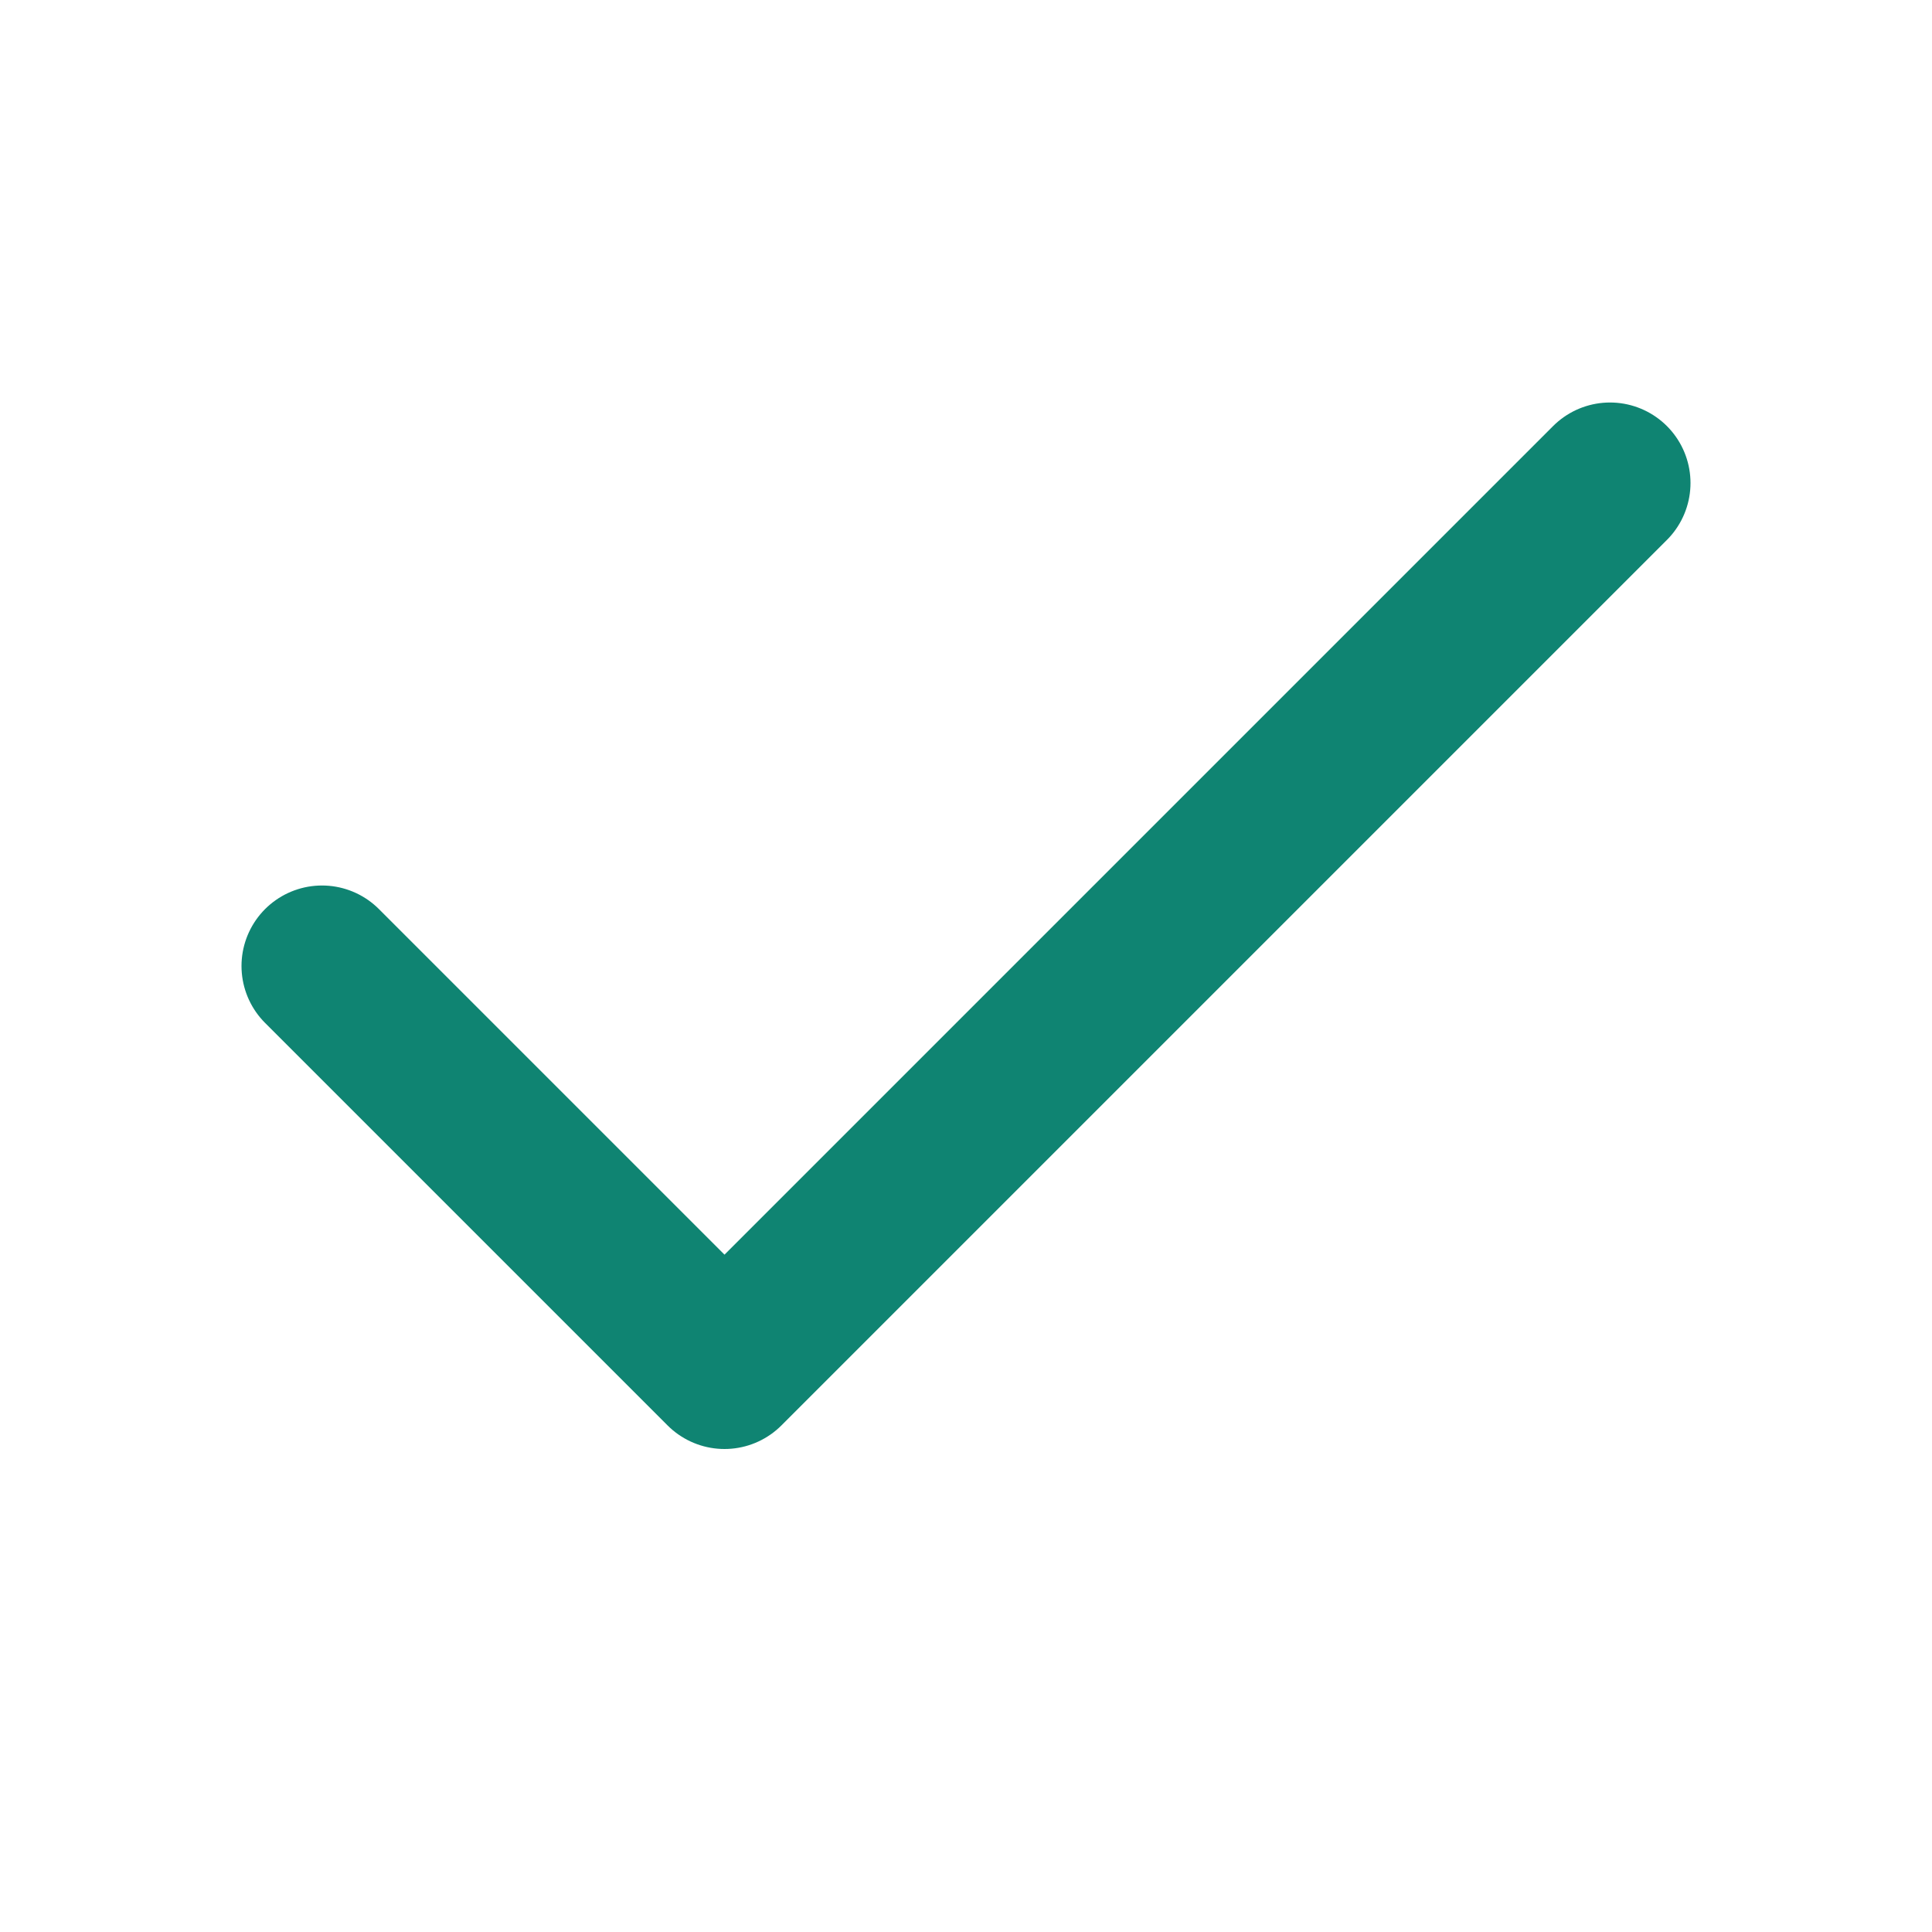
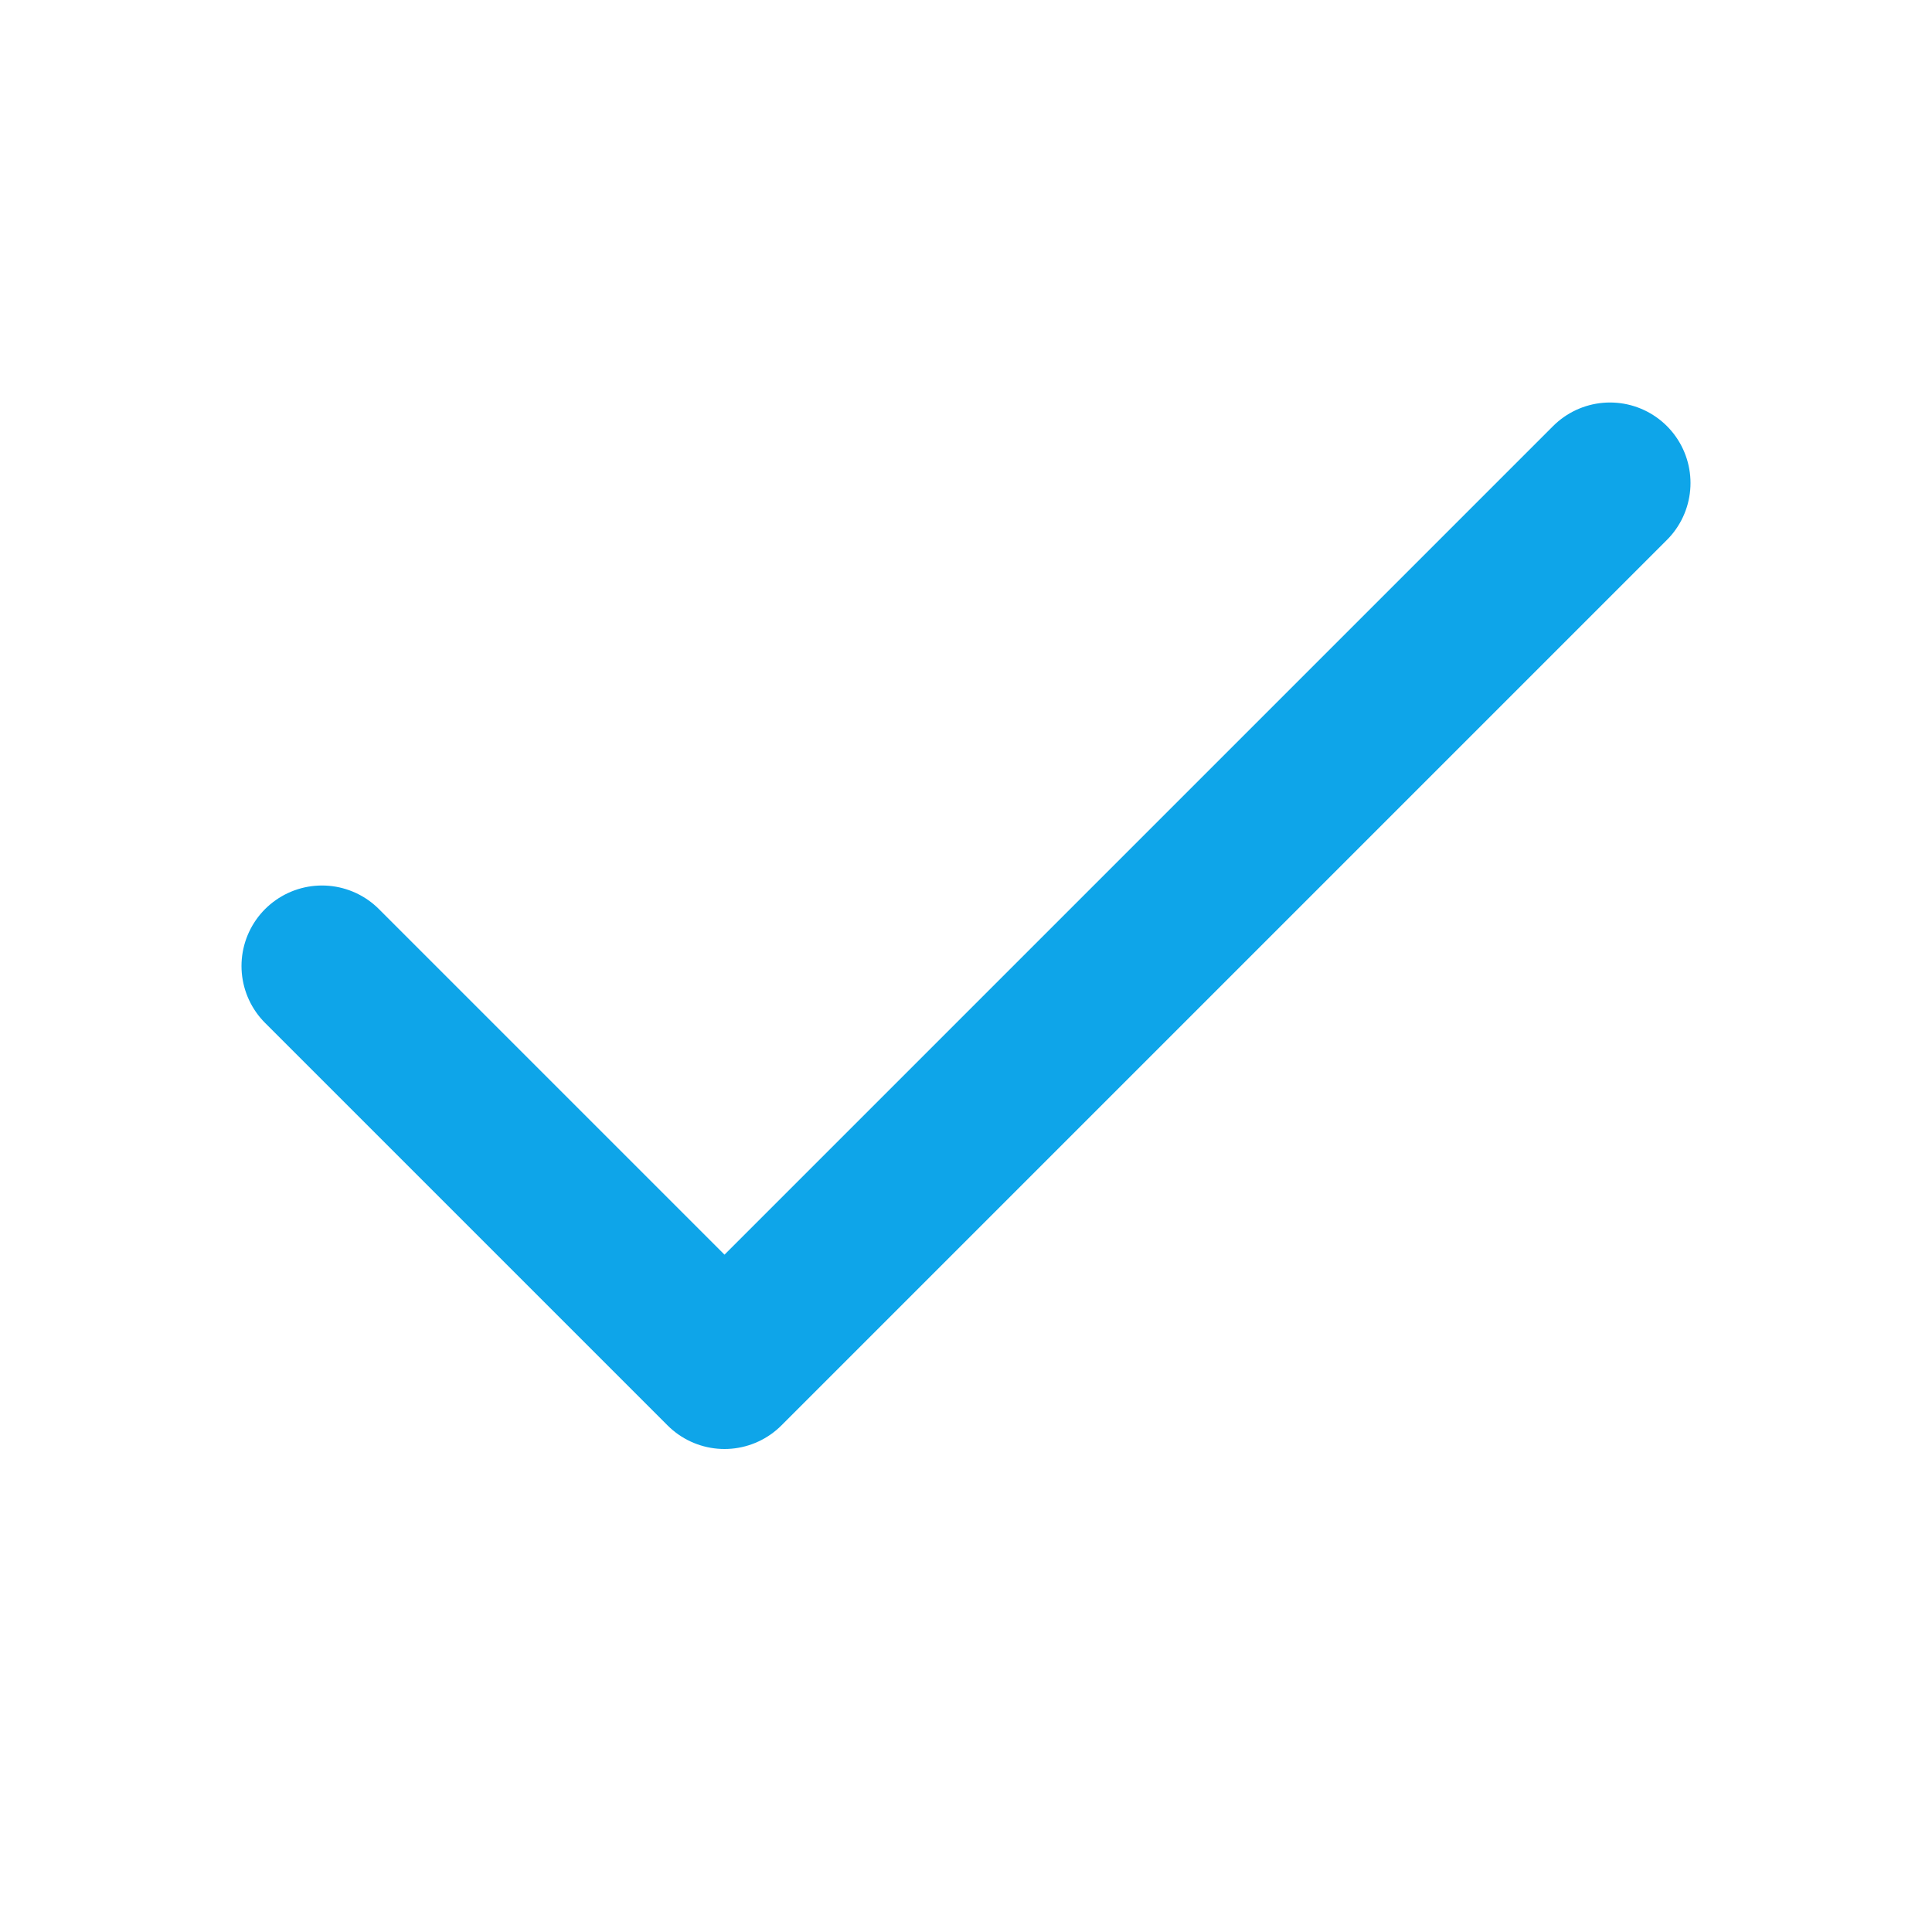
<svg xmlns="http://www.w3.org/2000/svg" width="24" height="24" viewBox="0 0 24 24" fill="none">
-   <path d="M20 6L9 17L4 12" stroke="#0F8472" stroke-width="2" stroke-linecap="round" stroke-linejoin="round" />
+   <path d="M20 6L9 17L4 12" stroke="#0EA5E9" stroke-width="2" stroke-linecap="round" stroke-linejoin="round" />
</svg>
